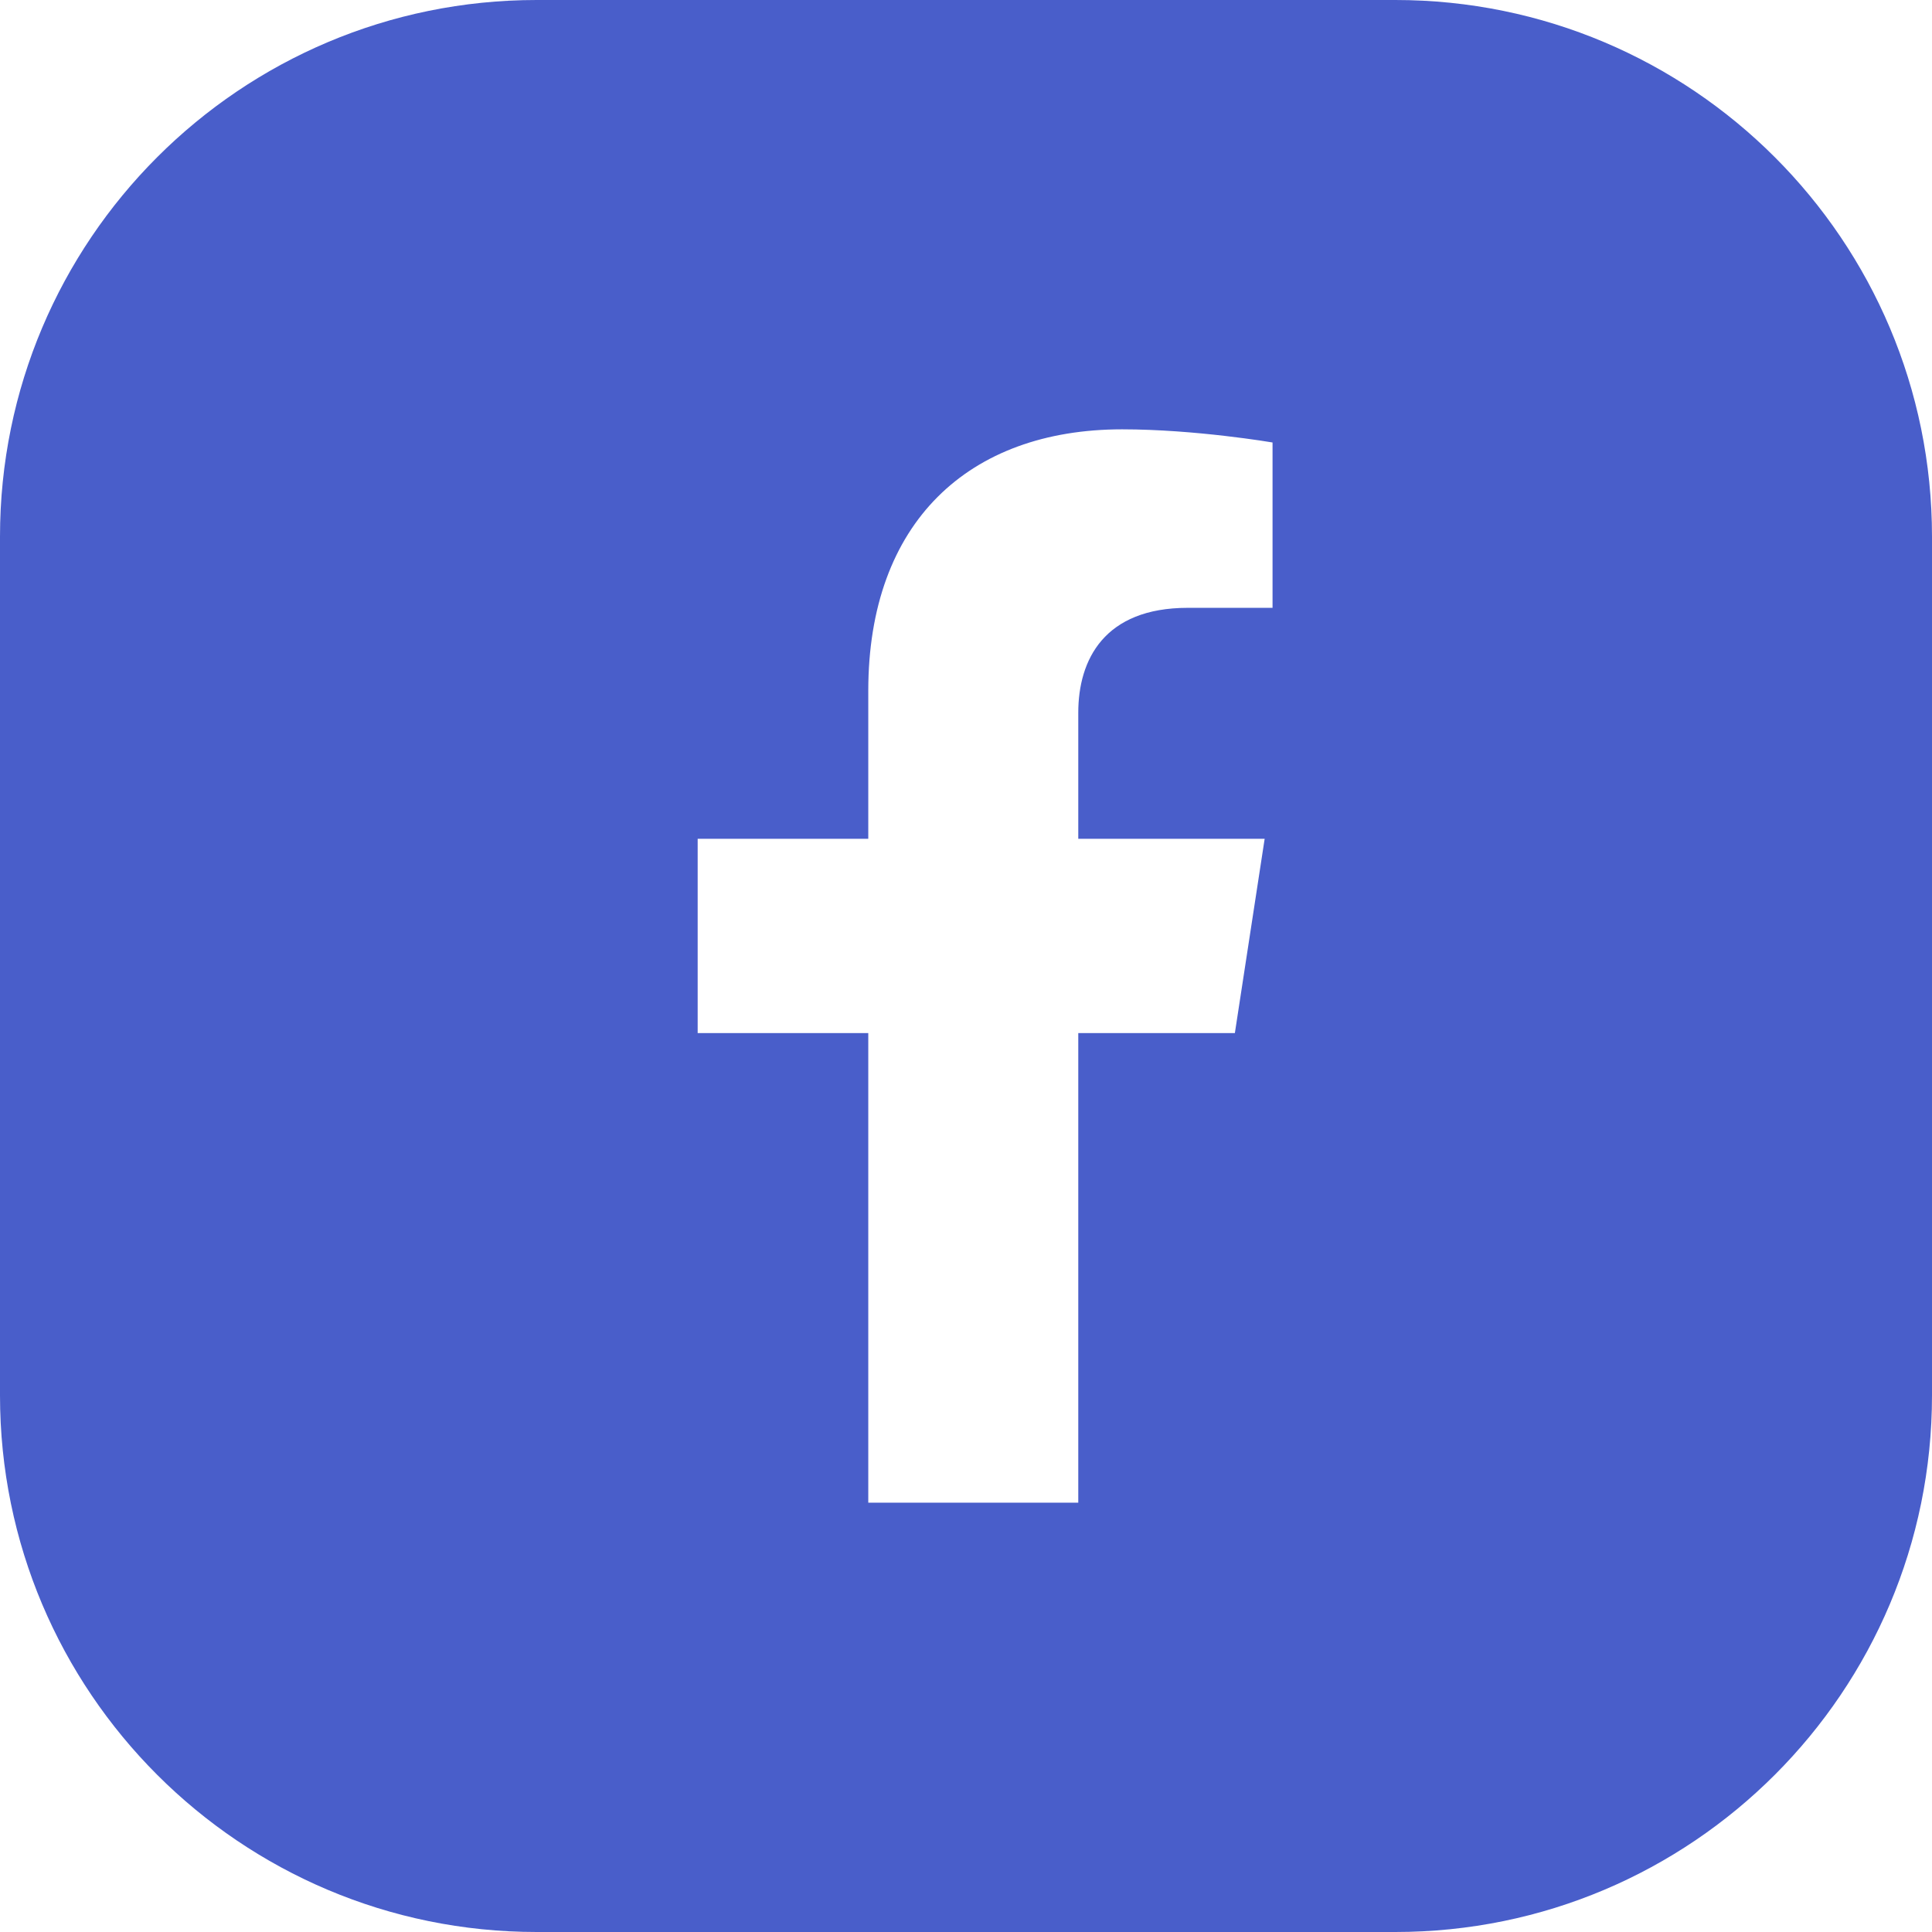
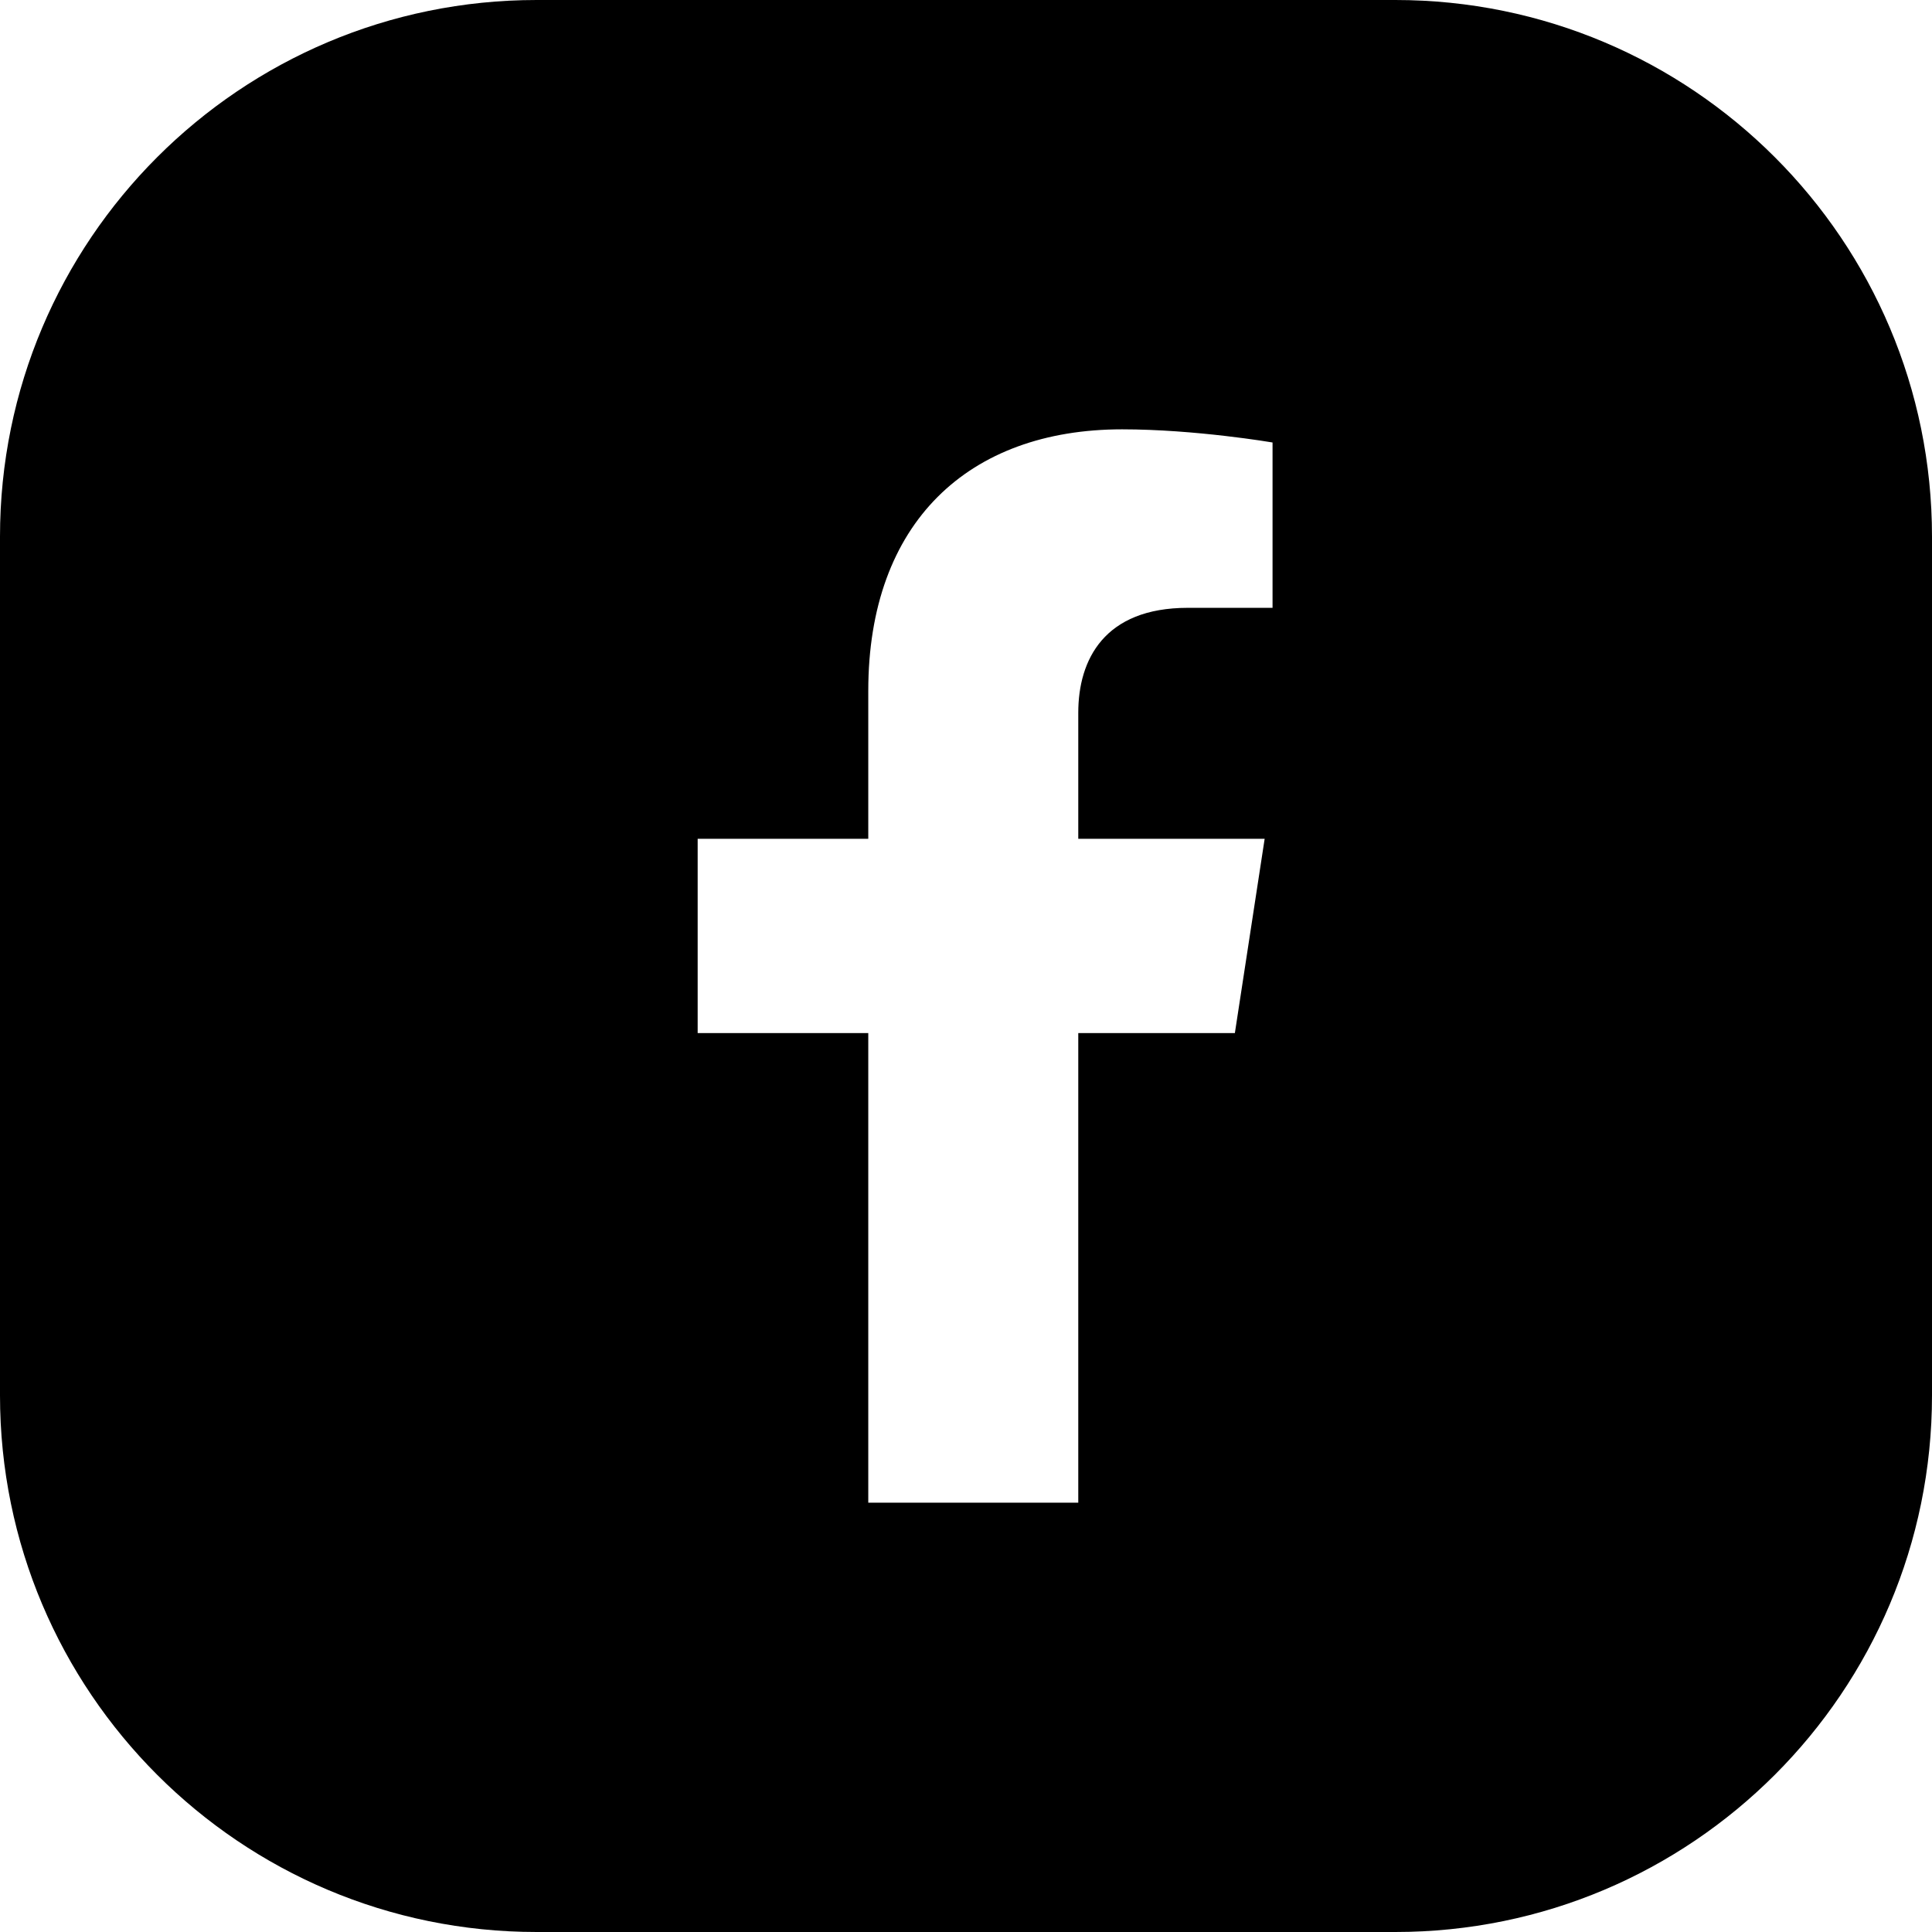
<svg xmlns="http://www.w3.org/2000/svg" width="36" height="36" viewBox="0 0 36 36" fill="none">
-   <path fill-rule="evenodd" clip-rule="evenodd" d="M10 0C4.477 0 0 4.477 0 10V26C0 31.523 4.477 36 10 36H26C31.523 36 36 31.523 36 26V10C36 4.477 31.523 0 26 0H10ZM23.565 15.63L23.01 19.25H20.092V28H16.179V19.25H13V15.63H16.179V12.872C16.179 9.734 18.049 8 20.909 8C22.279 8 23.712 8.245 23.712 8.245V11.326H22.133C20.577 11.326 20.092 12.291 20.092 13.282V15.63H23.565Z" fill="#495ECA" />
+   <path fill-rule="evenodd" clip-rule="evenodd" d="M10 0C4.477 0 0 4.477 0 10V26C0 31.523 4.477 36 10 36H26C31.523 36 36 31.523 36 26V10C36 4.477 31.523 0 26 0H10ZM23.565 15.63L23.01 19.25H20.092V28H16.179V19.25H13V15.63H16.179V12.872C16.179 9.734 18.049 8 20.909 8C22.279 8 23.712 8.245 23.712 8.245V11.326H22.133C20.577 11.326 20.092 12.291 20.092 13.282V15.63H23.565Z" fill="currentColor" />
</svg>
